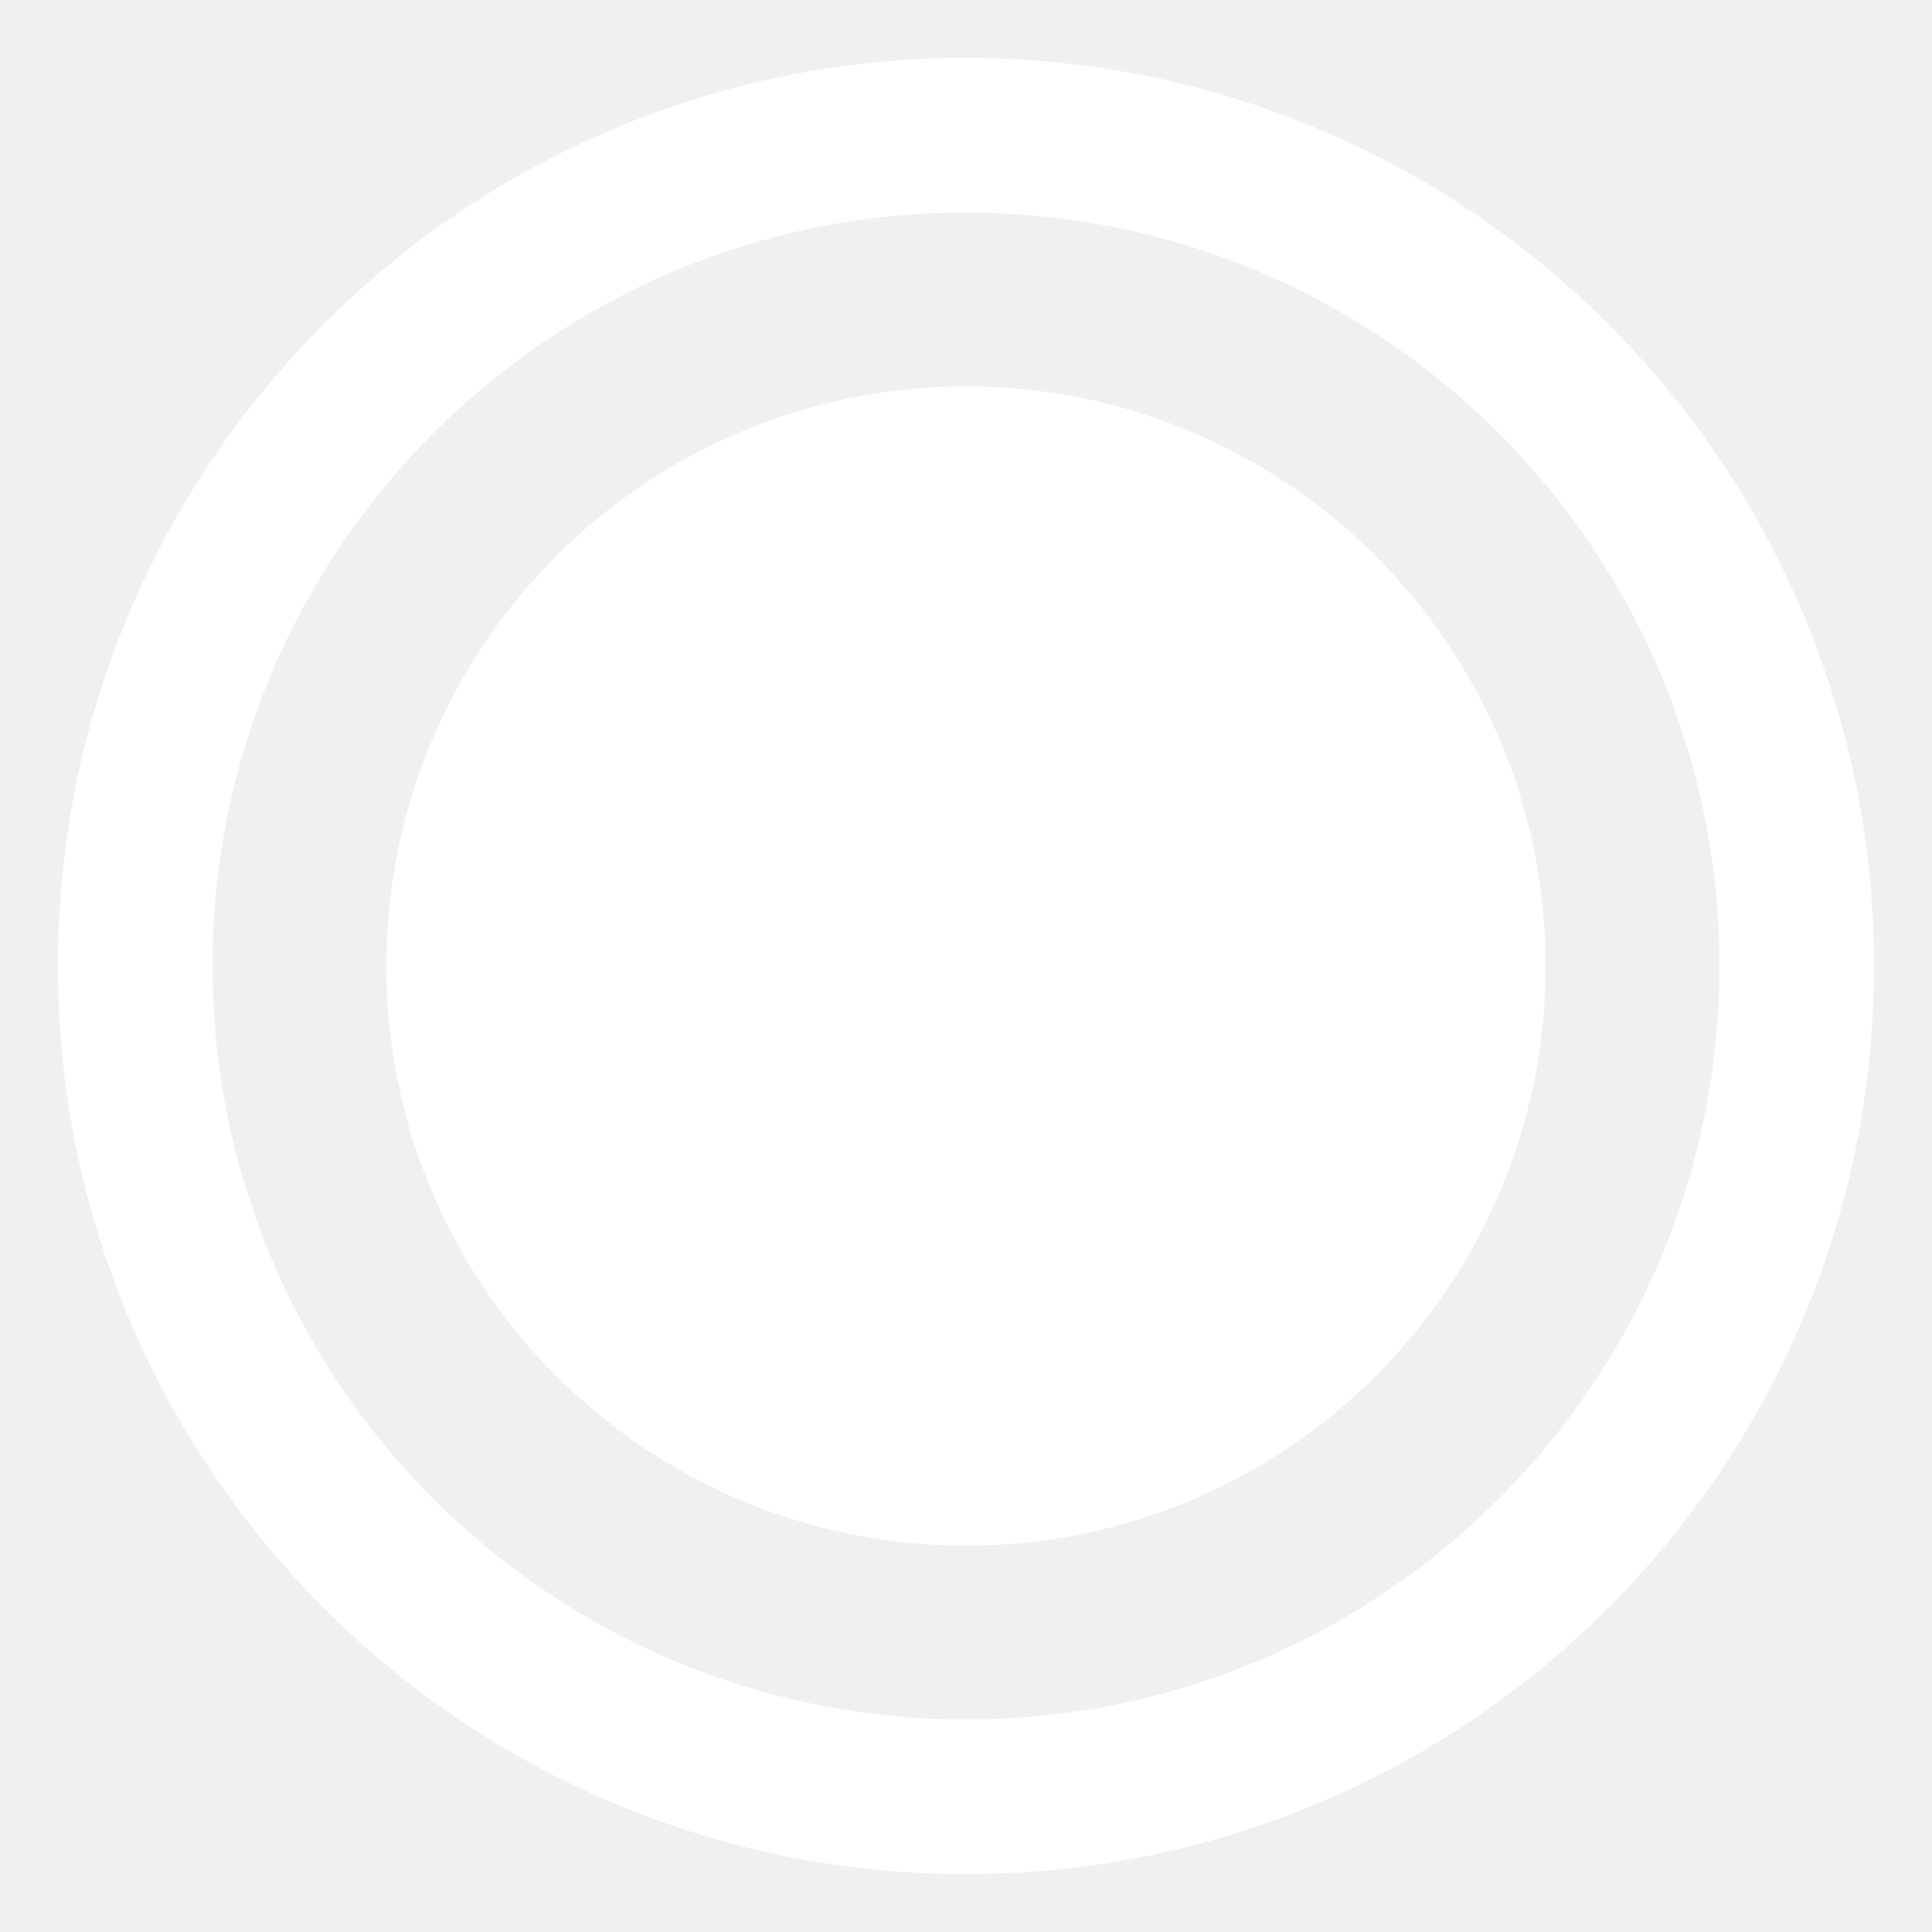
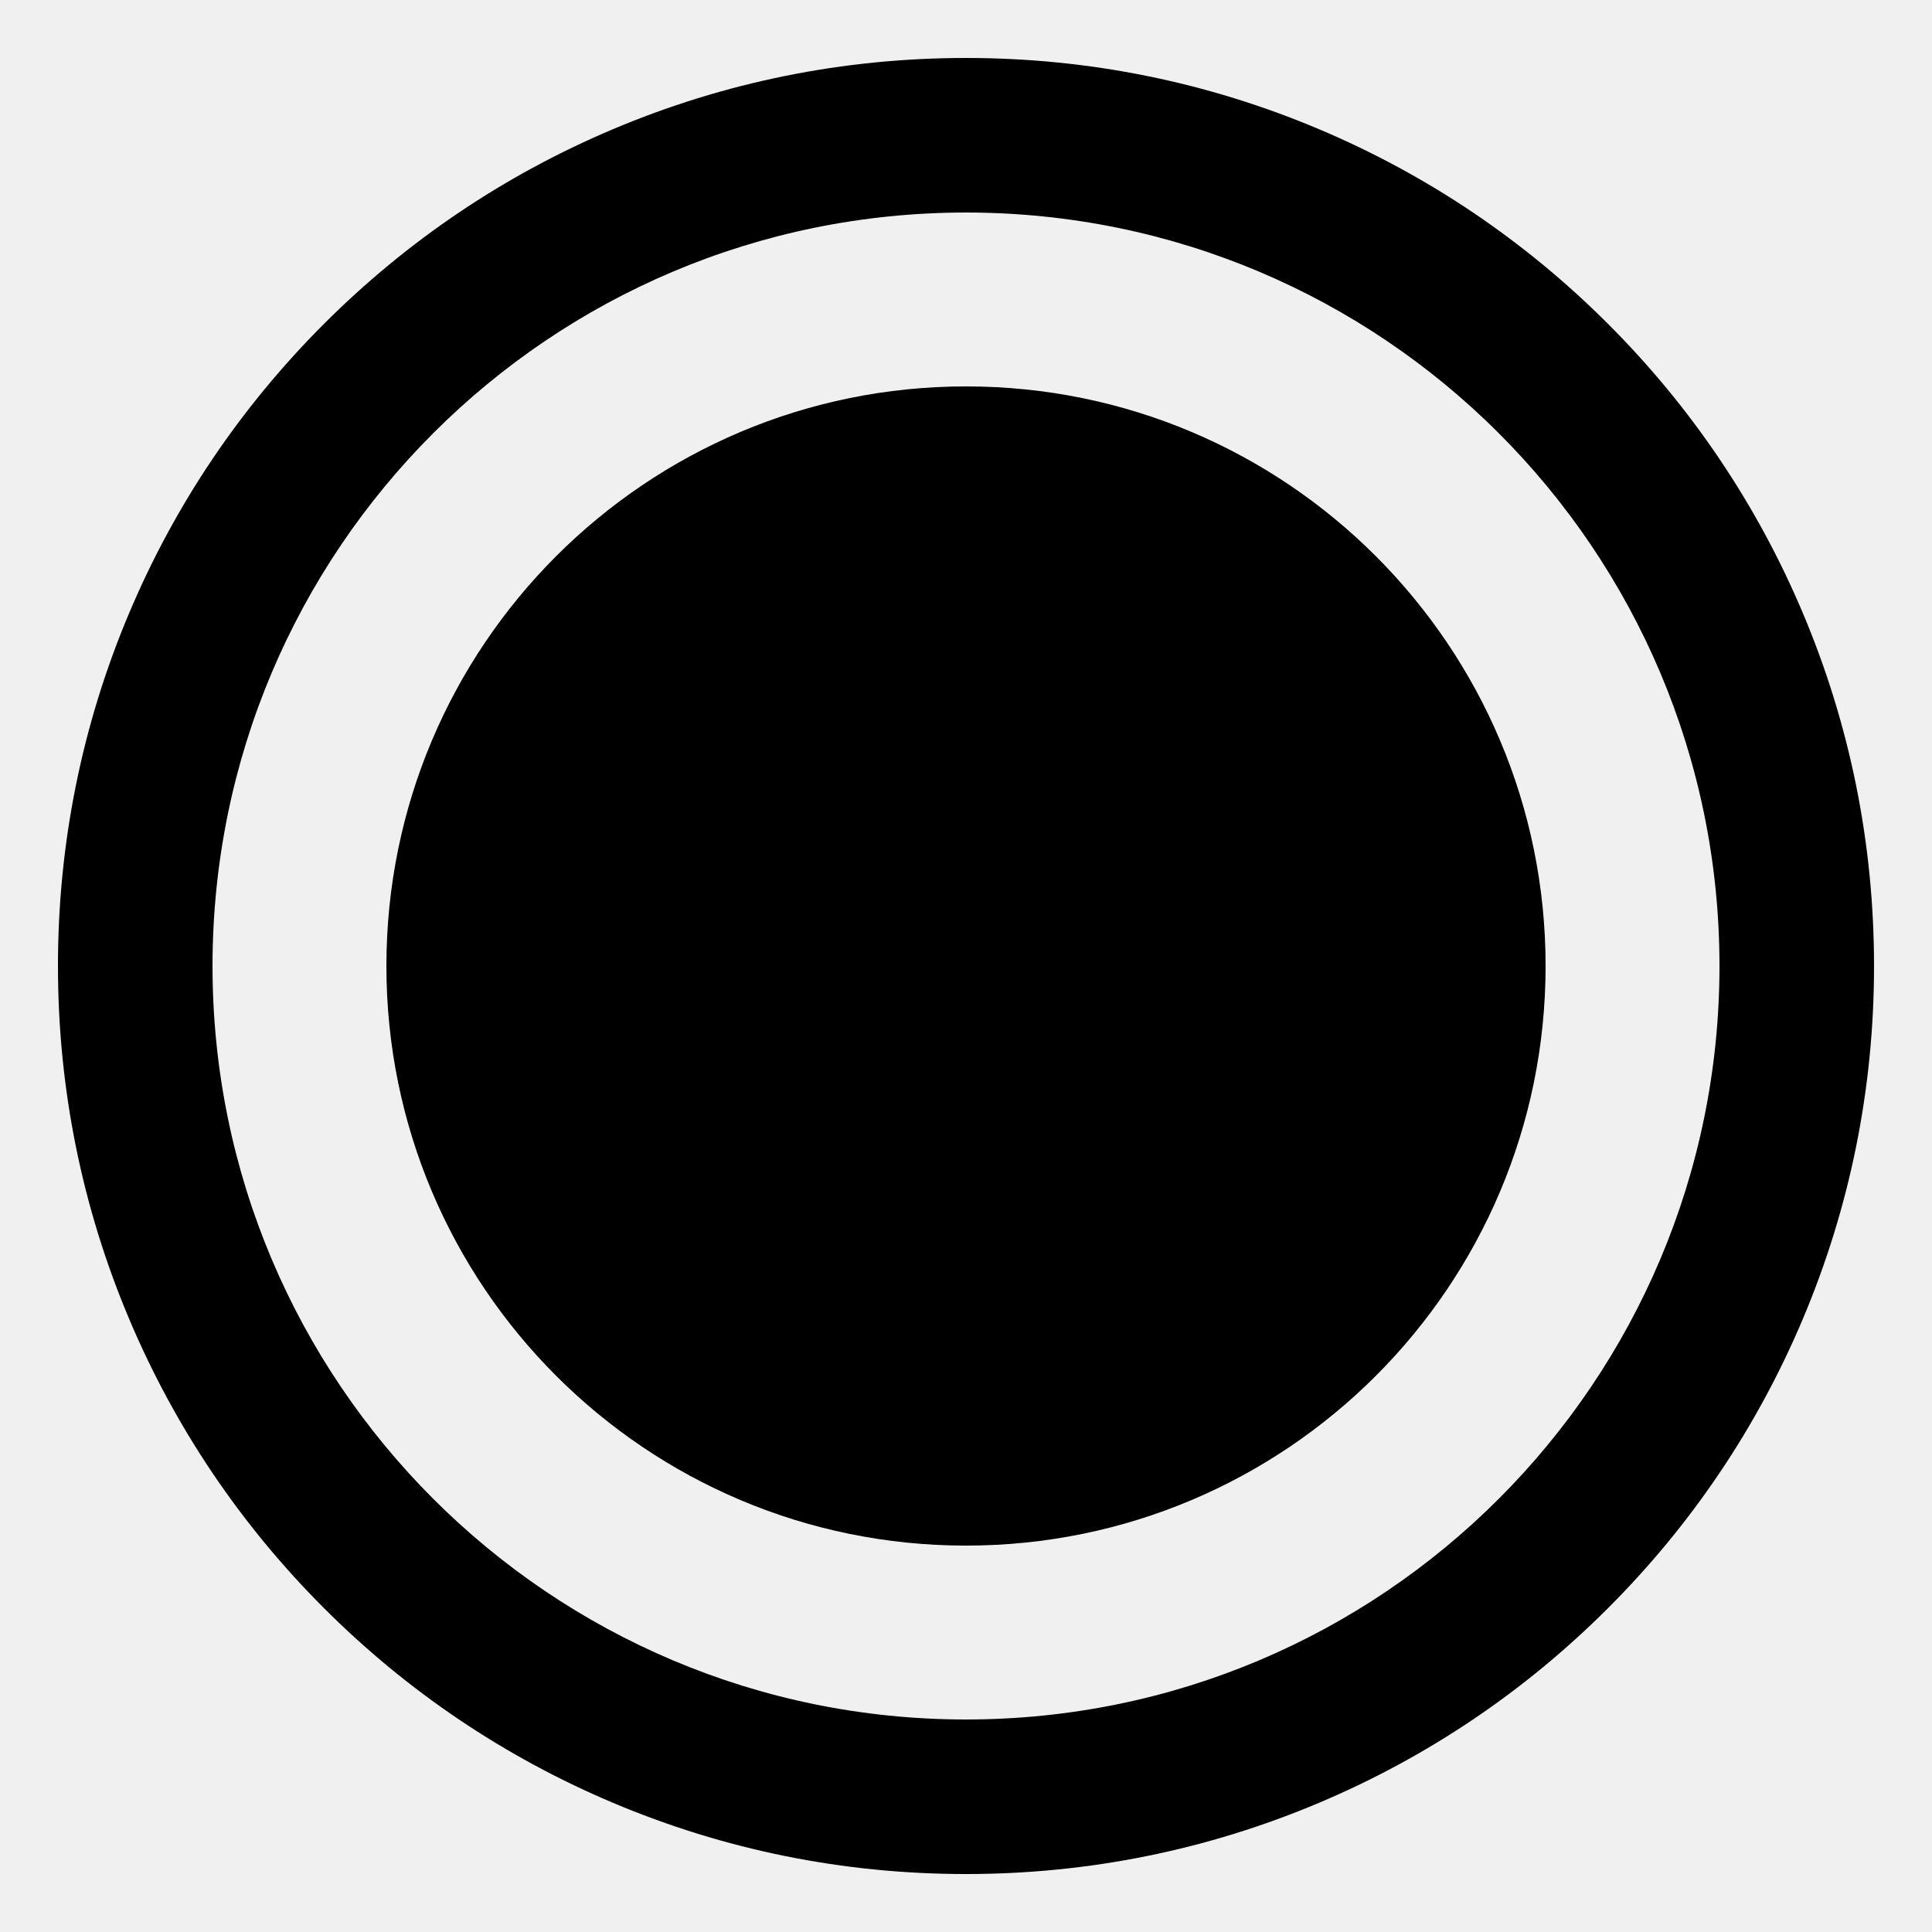
<svg xmlns="http://www.w3.org/2000/svg" xml:space="preserve" viewBox="0 0 666.667 666.667">
  <defs>
    <clipPath id="a" clipPathUnits="userSpaceOnUse">
      <path d="M0 500h500V0H0Z" />
    </clipPath>
  </defs>
  <g clip-path="url(#a)" transform="matrix(1.33333 0 0 -1.33333 0 666.667)">
-     <path d="M0 0c-71.682 0-130 58.317-130 130 0 71.682 58.318 130 130 130 71.683 0 130-58.318 130-130C130 58.317 71.683 0 0 0" style="fill:#fff;fill-opacity:1;fill-rule:nonzero;stroke:none" transform="translate(250 120)" />
-     <path d="M0 0c-82.843 0-150-67.157-150-150S-82.843-300 0-300s150 67.157 150 150S82.843 0 0 0m0-40c29.382 0 57.006-11.442 77.781-32.218C98.558-92.995 110-120.618 110-150c0-29.382-11.442-57.006-32.219-77.781C57.006-248.558 29.382-260 0-260c-29.382 0-57.005 11.442-77.782 32.219C-98.558-207.006-110-179.382-110-150c0 29.382 11.442 57.005 32.218 77.782C-57.005-51.442-29.382-40 0-40" style="fill:#fff;fill-opacity:1;fill-rule:nonzero;stroke:none" transform="translate(250 400)" />
-     <path d="M0 0c-31.707 0-62.487-6.219-91.485-18.484-27.989-11.838-53.116-28.777-74.685-50.346-21.569-21.569-38.508-46.697-50.346-74.685C-228.781-172.513-235-203.293-235-235s6.219-62.487 18.484-91.484c11.838-27.99 28.777-53.117 50.346-74.686 21.569-21.569 46.696-38.508 74.685-50.347C-62.487-463.781-31.707-470 0-470s62.487 6.219 91.484 18.483c27.99 11.839 53.117 28.778 74.686 50.347 21.569 21.569 38.508 46.696 50.347 74.686C228.781-297.487 235-266.707 235-235c0 31.707-6.219 62.487-18.483 91.485-11.839 27.988-28.778 53.116-50.347 74.685-21.569 21.569-46.696 38.508-74.686 50.346C62.487-6.219 31.707 0 0 0m0-40c107.695 0 195-87.305 195-195S107.695-430 0-430c-107.696 0-195 87.305-195 195S-107.696-40 0-40" style="fill:#fff;fill-opacity:1;fill-rule:nonzero;stroke:none" transform="translate(250 485)" />
+     <path d="M0 0c-71.682 0-130 58.317-130 130 0 71.682 58.318 130 130 130 71.683 0 130-58.318 130-130C130 58.317 71.683 0 0 0" style="fill-opacity:1;fill-rule:nonzero;stroke:none" transform="translate(250 120)" />
+     <path d="M0 0c-82.843 0-150-67.157-150-150S-82.843-300 0-300s150 67.157 150 150S82.843 0 0 0m0-40c29.382 0 57.006-11.442 77.781-32.218C98.558-92.995 110-120.618 110-150c0-29.382-11.442-57.006-32.219-77.781C57.006-248.558 29.382-260 0-260c-29.382 0-57.005 11.442-77.782 32.219C-98.558-207.006-110-179.382-110-150c0 29.382 11.442 57.005 32.218 77.782C-57.005-51.442-29.382-40 0-40" style="fill-opacity:1;fill-rule:nonzero;stroke:none" transform="translate(250 400)" />
+     <path d="M0 0c-31.707 0-62.487-6.219-91.485-18.484-27.989-11.838-53.116-28.777-74.685-50.346-21.569-21.569-38.508-46.697-50.346-74.685C-228.781-172.513-235-203.293-235-235s6.219-62.487 18.484-91.484c11.838-27.99 28.777-53.117 50.346-74.686 21.569-21.569 46.696-38.508 74.685-50.347C-62.487-463.781-31.707-470 0-470s62.487 6.219 91.484 18.483c27.99 11.839 53.117 28.778 74.686 50.347 21.569 21.569 38.508 46.696 50.347 74.686C228.781-297.487 235-266.707 235-235c0 31.707-6.219 62.487-18.483 91.485-11.839 27.988-28.778 53.116-50.347 74.685-21.569 21.569-46.696 38.508-74.686 50.346C62.487-6.219 31.707 0 0 0m0-40c107.695 0 195-87.305 195-195S107.695-430 0-430c-107.696 0-195 87.305-195 195S-107.696-40 0-40" style="fill-opacity:1;fill-rule:nonzero;stroke:none" transform="translate(250 485)" />
  </g>
</svg>
